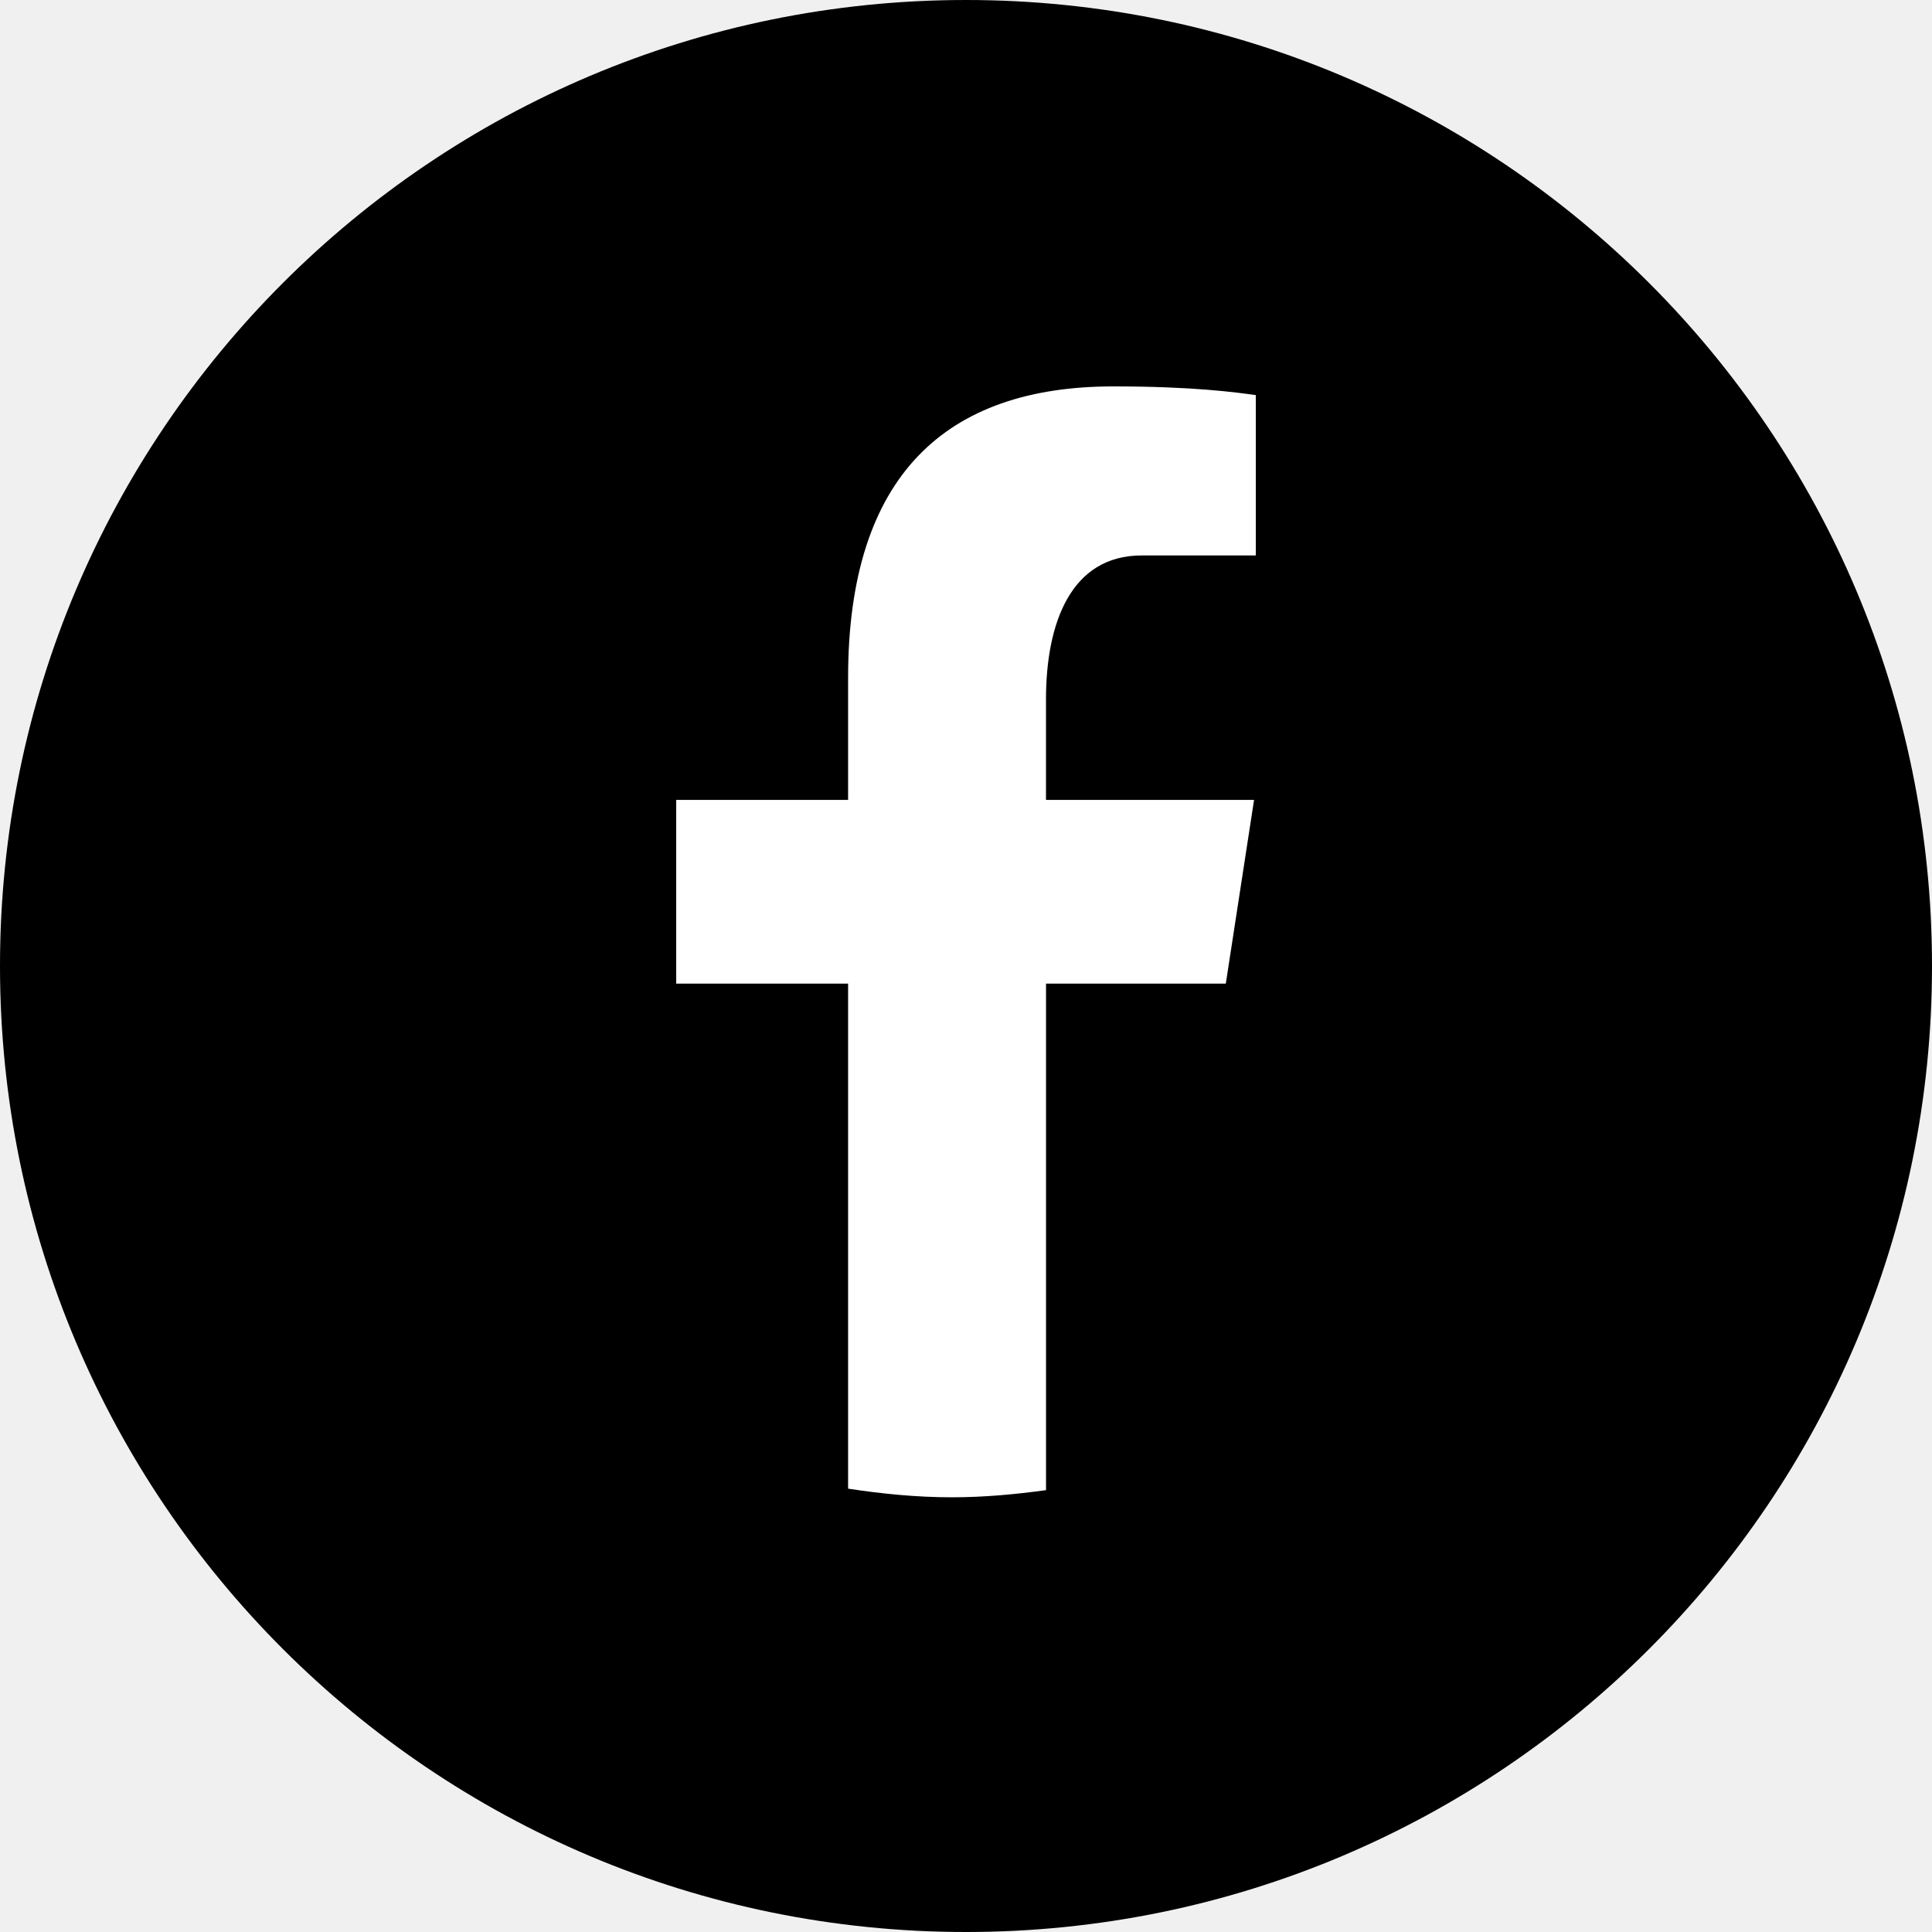
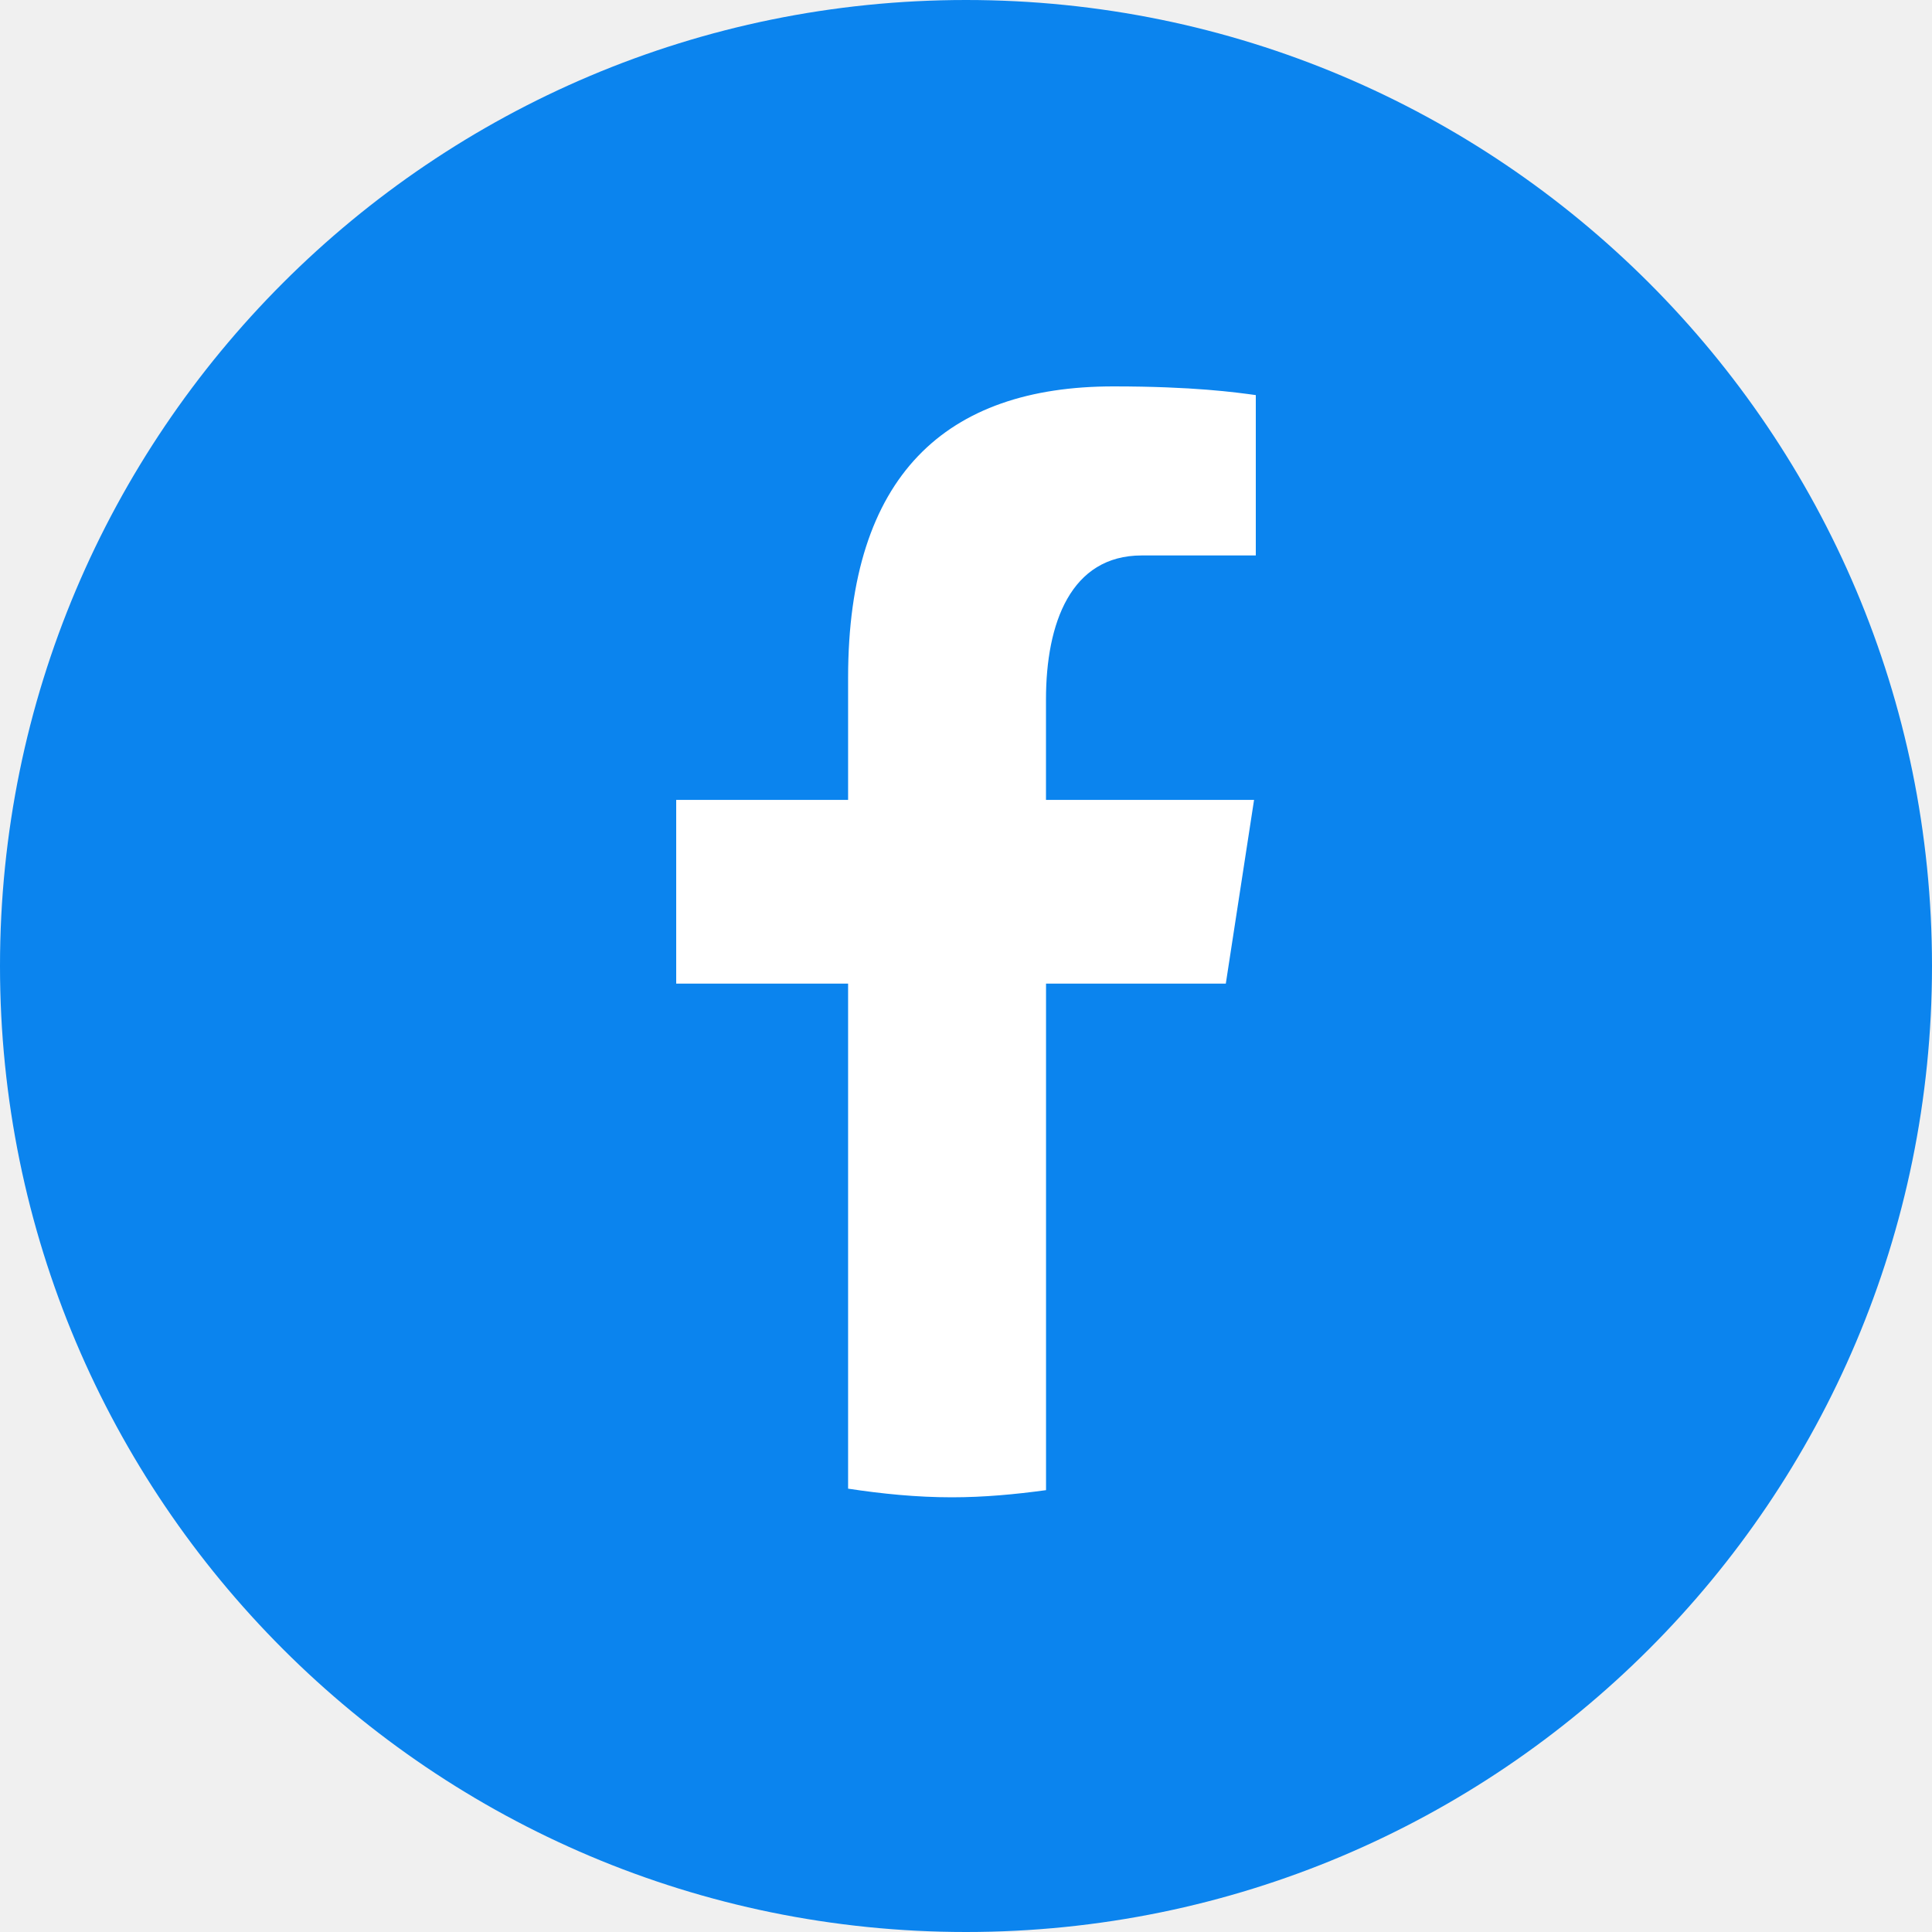
- <svg xmlns="http://www.w3.org/2000/svg" width="40" height="40" viewBox="0 0 40 40" fill="none">
-   <rect width="40" height="40" rx="20" fill="black" />
+ <svg xmlns="http://www.w3.org/2000/svg" viewBox="0 0 40 40" fill="none">
+   <rect width="40" height="40" rx="20" fill="#0B84EE" />
  <path d="M21.657 20.365H25.379L25.964 16.561H21.656V14.481C21.656 12.901 22.17 11.5 23.639 11.5H26V8.18C25.585 8.123 24.708 8 23.05 8C19.588 8 17.559 9.839 17.559 14.03V16.561H14V20.365H17.559V30.821C18.263 30.928 18.977 31 19.71 31C20.372 31 21.019 30.939 21.657 30.852V20.365Z" fill="white" />
</svg>
